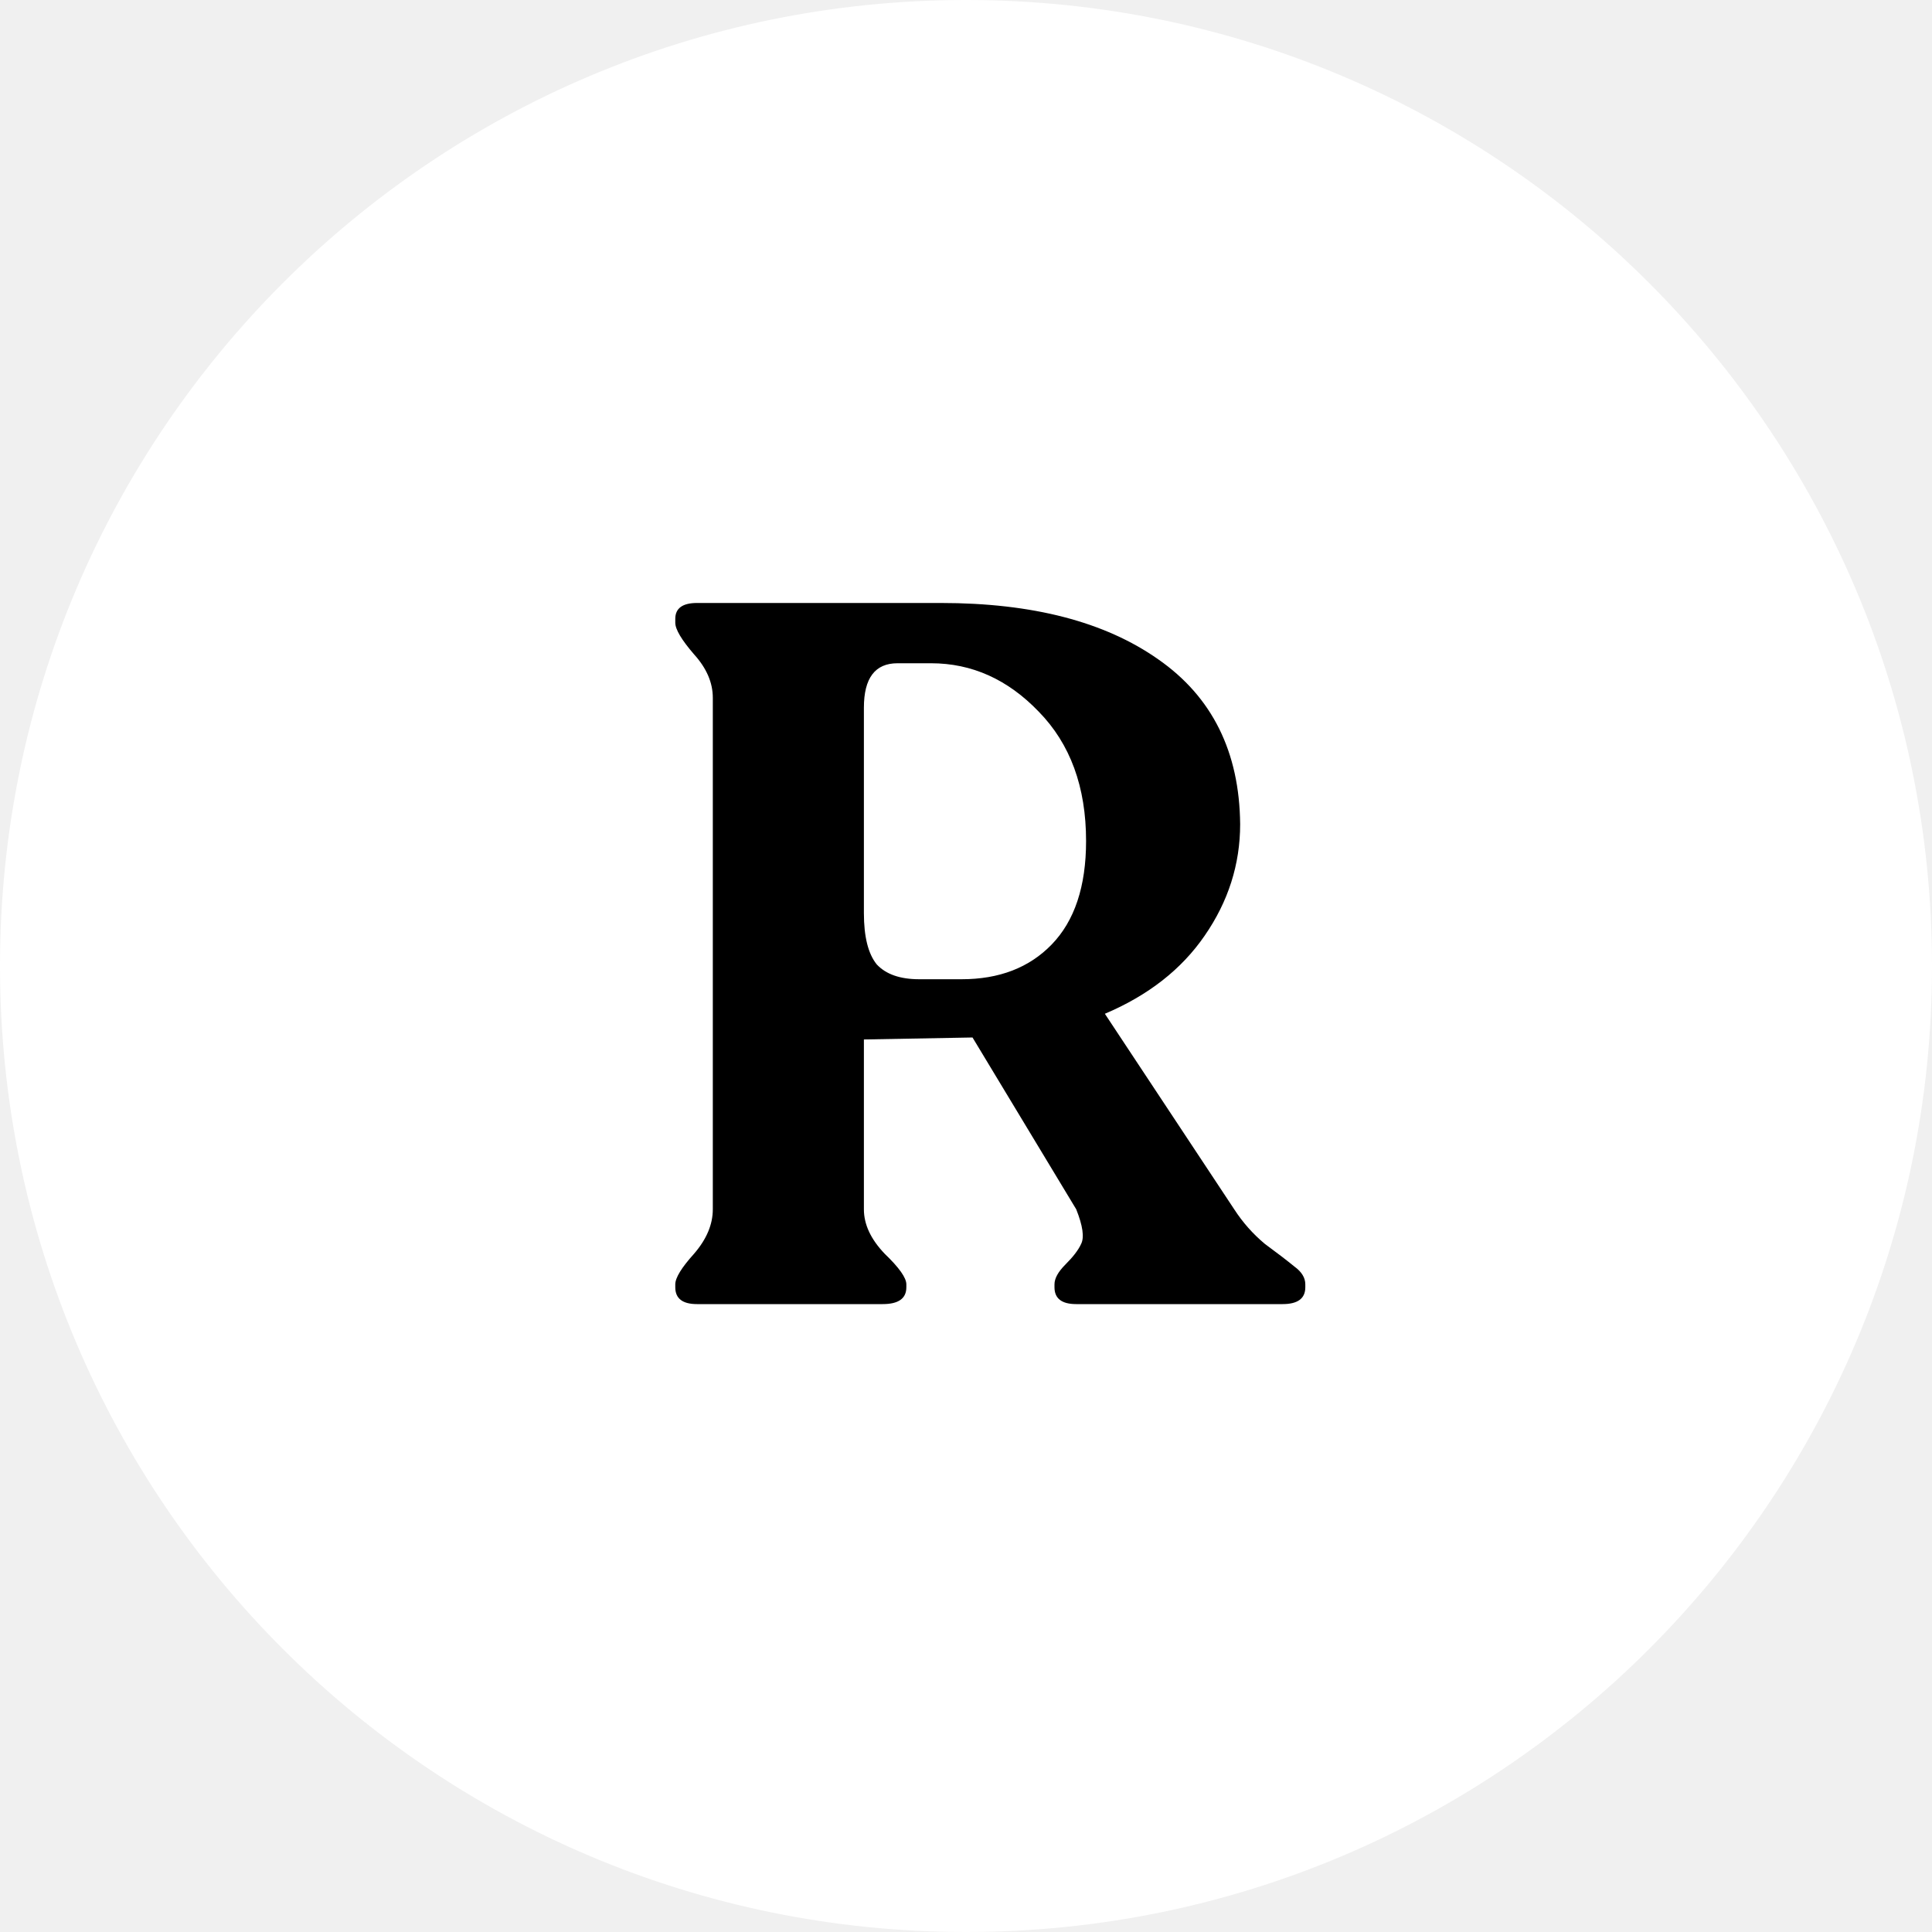
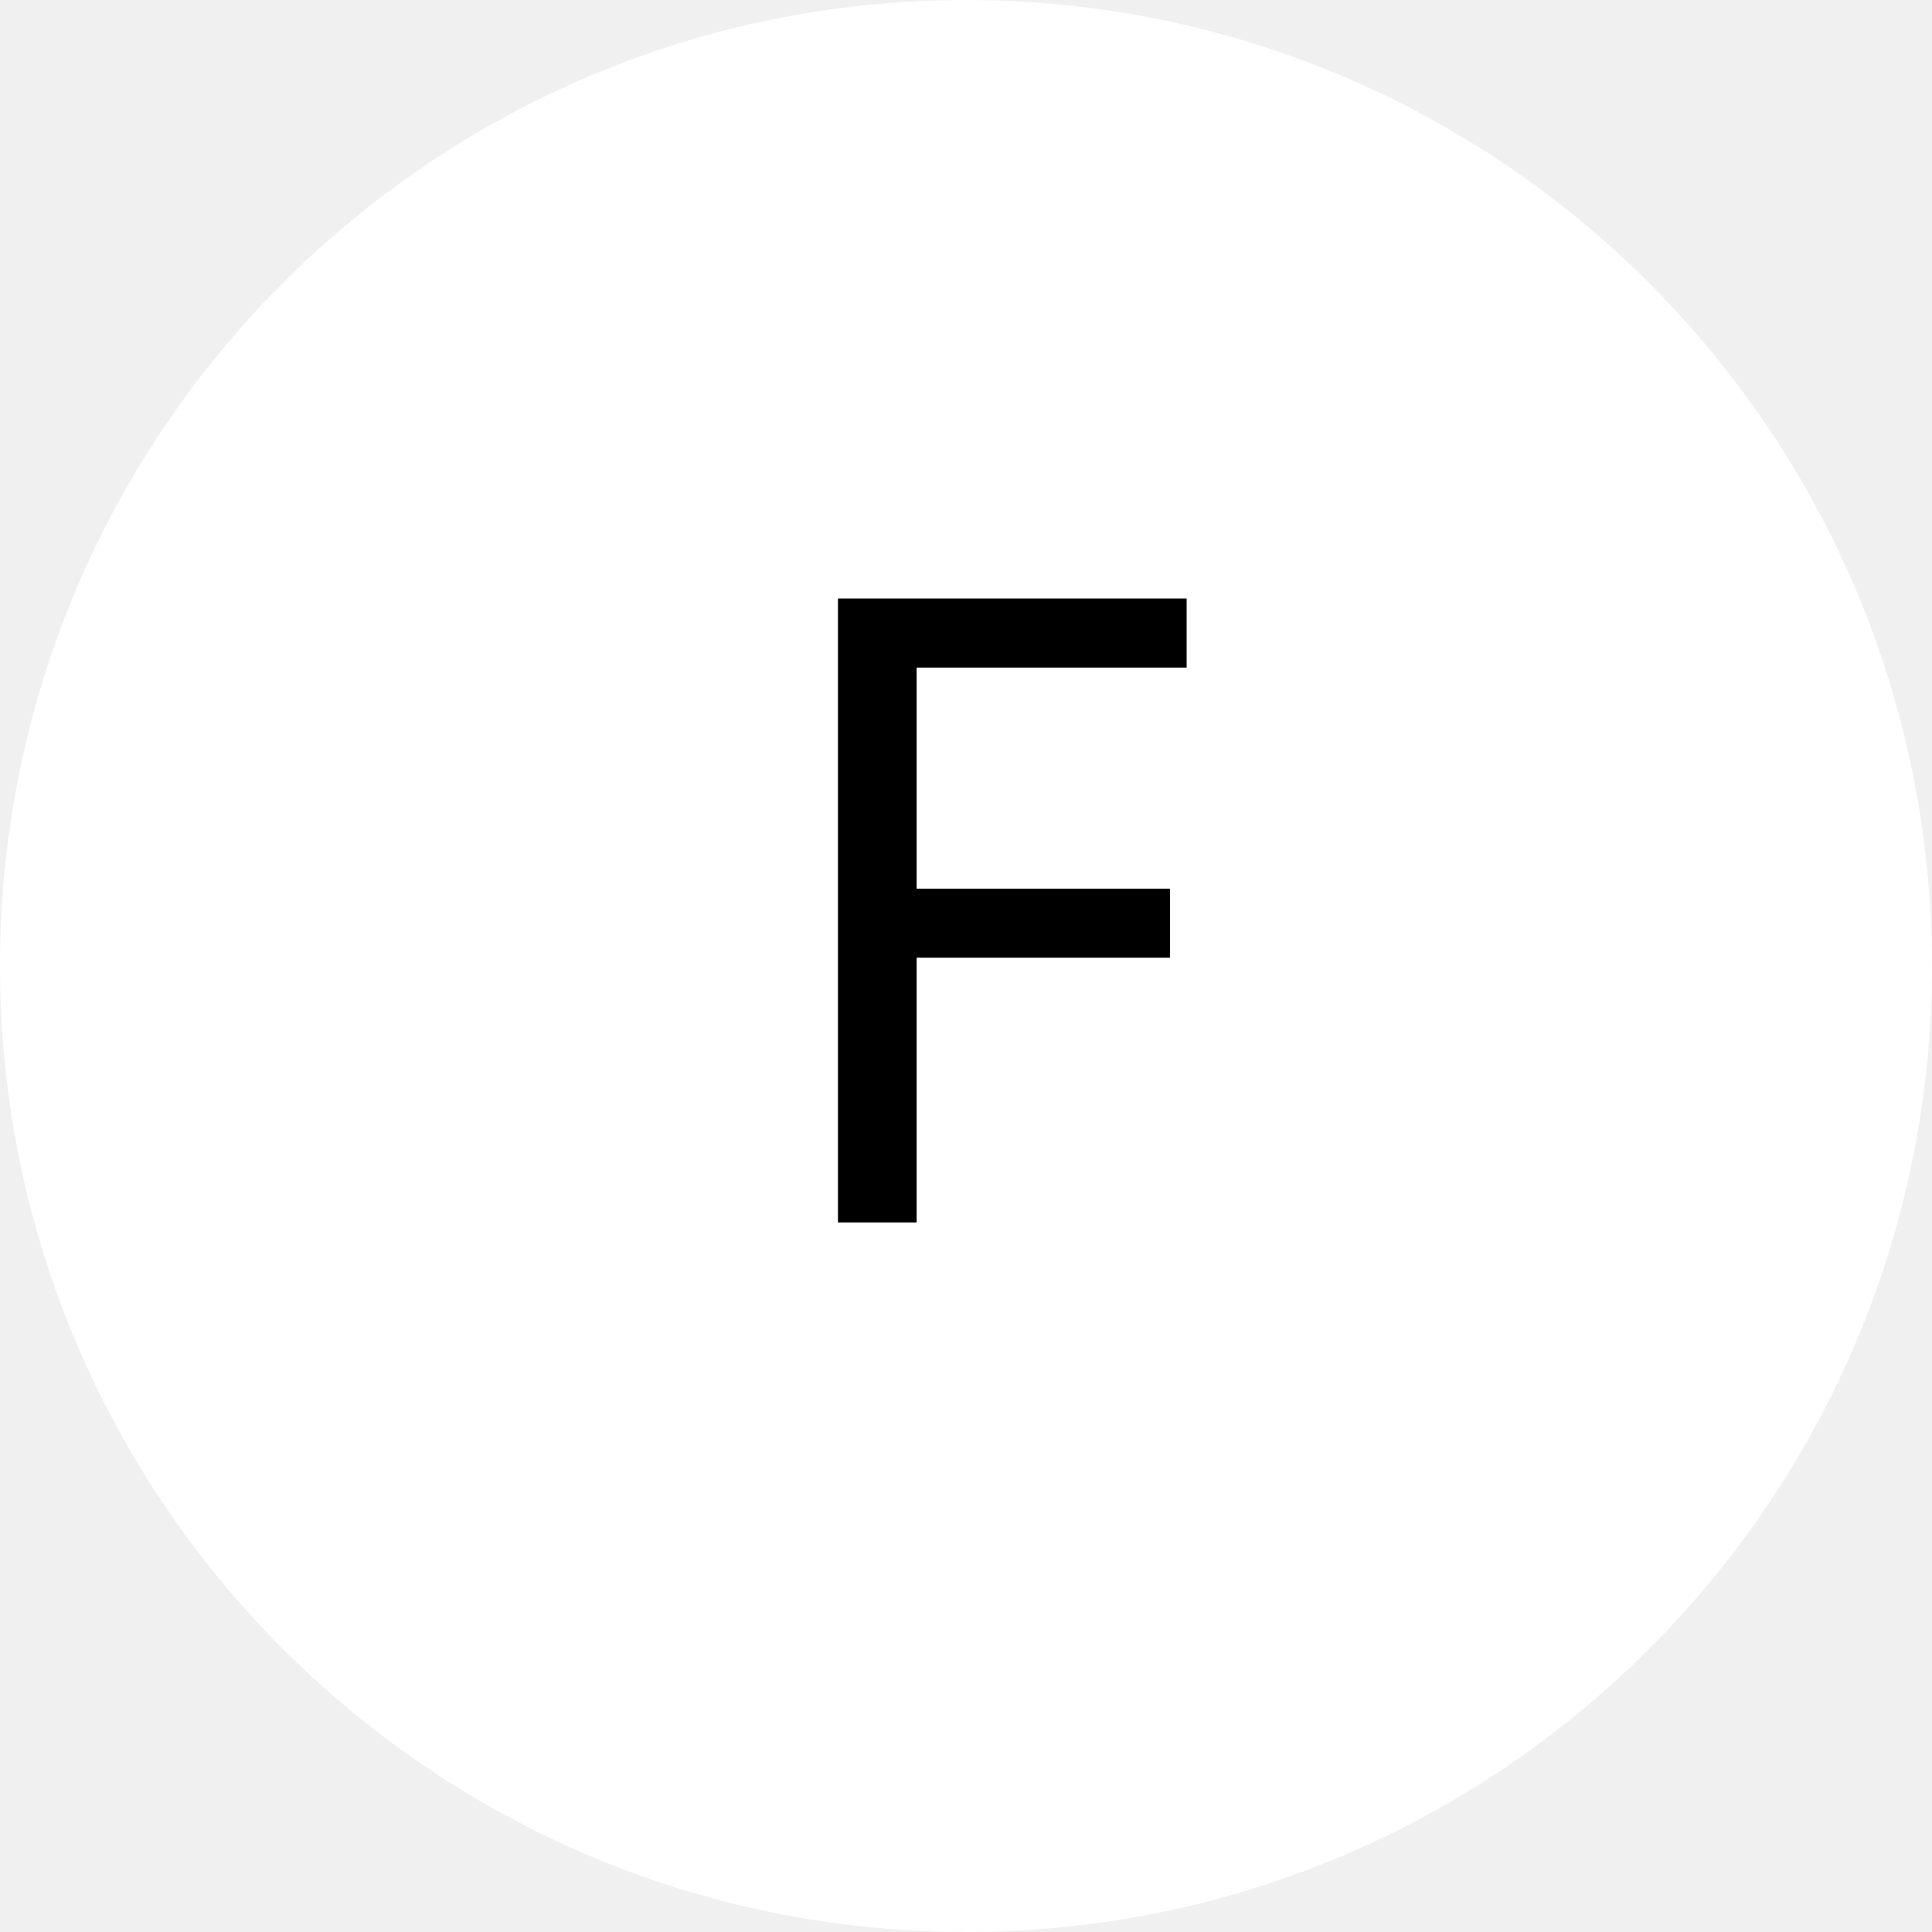
- <svg xmlns="http://www.w3.org/2000/svg" width="40" height="40" viewBox="0 0 40 40" fill="none">
-   <rect width="40" height="40" rx="20" fill="white" />
-   <path d="M25.553 25.037C25.73 25.31 25.941 25.548 26.187 25.753C26.446 25.944 26.65 26.1 26.8 26.223C26.95 26.332 27.025 26.455 27.025 26.591V26.652C27.025 26.884 26.868 27 26.555 27H22.282C21.982 27 21.832 26.884 21.832 26.652V26.591C21.832 26.468 21.907 26.332 22.057 26.182C22.22 26.019 22.329 25.876 22.384 25.753C22.452 25.617 22.418 25.378 22.282 25.037L20.135 21.48L17.886 21.521V25.037C17.886 25.351 18.029 25.657 18.316 25.957C18.615 26.244 18.765 26.455 18.765 26.591V26.652C18.765 26.884 18.602 27 18.275 27H14.431C14.131 27 13.981 26.884 13.981 26.652V26.591C13.981 26.455 14.111 26.244 14.37 25.957C14.629 25.657 14.758 25.351 14.758 25.037V14.447C14.758 14.134 14.629 13.834 14.37 13.548C14.111 13.248 13.981 13.03 13.981 12.893V12.812C13.981 12.594 14.131 12.484 14.431 12.484H19.481C21.375 12.484 22.875 12.873 23.979 13.65C25.096 14.427 25.662 15.565 25.676 17.064C25.676 17.895 25.43 18.666 24.94 19.374C24.462 20.069 23.774 20.608 22.875 20.989L25.553 25.037ZM19.031 20.274H19.91C20.687 20.274 21.307 20.035 21.771 19.558C22.248 19.068 22.486 18.352 22.486 17.412C22.486 16.294 22.159 15.401 21.505 14.733C20.864 14.066 20.122 13.732 19.276 13.732H18.581C18.118 13.732 17.886 14.038 17.886 14.652V18.904C17.886 19.395 17.975 19.749 18.152 19.967C18.343 20.172 18.636 20.274 19.031 20.274Z" fill="black" />
+ <svg xmlns="http://www.w3.org/2000/svg" id="Layer_1" data-name="Layer 1" viewBox="0 0 344.93 344.93">
+   <defs>
+     <style>.cls-1{fill:#fff;}.cls-2{font-size:156px;font-family:Recoleta-RegularDEMO, Recoleta;letter-spacing:-0.02em;}</style>
+   </defs>
+   <circle class="cls-1" cx="172.46" cy="172.46" r="172.46" />
+   <text class="cls-2" transform="translate(134.48 218.25)">F</text>
</svg>
